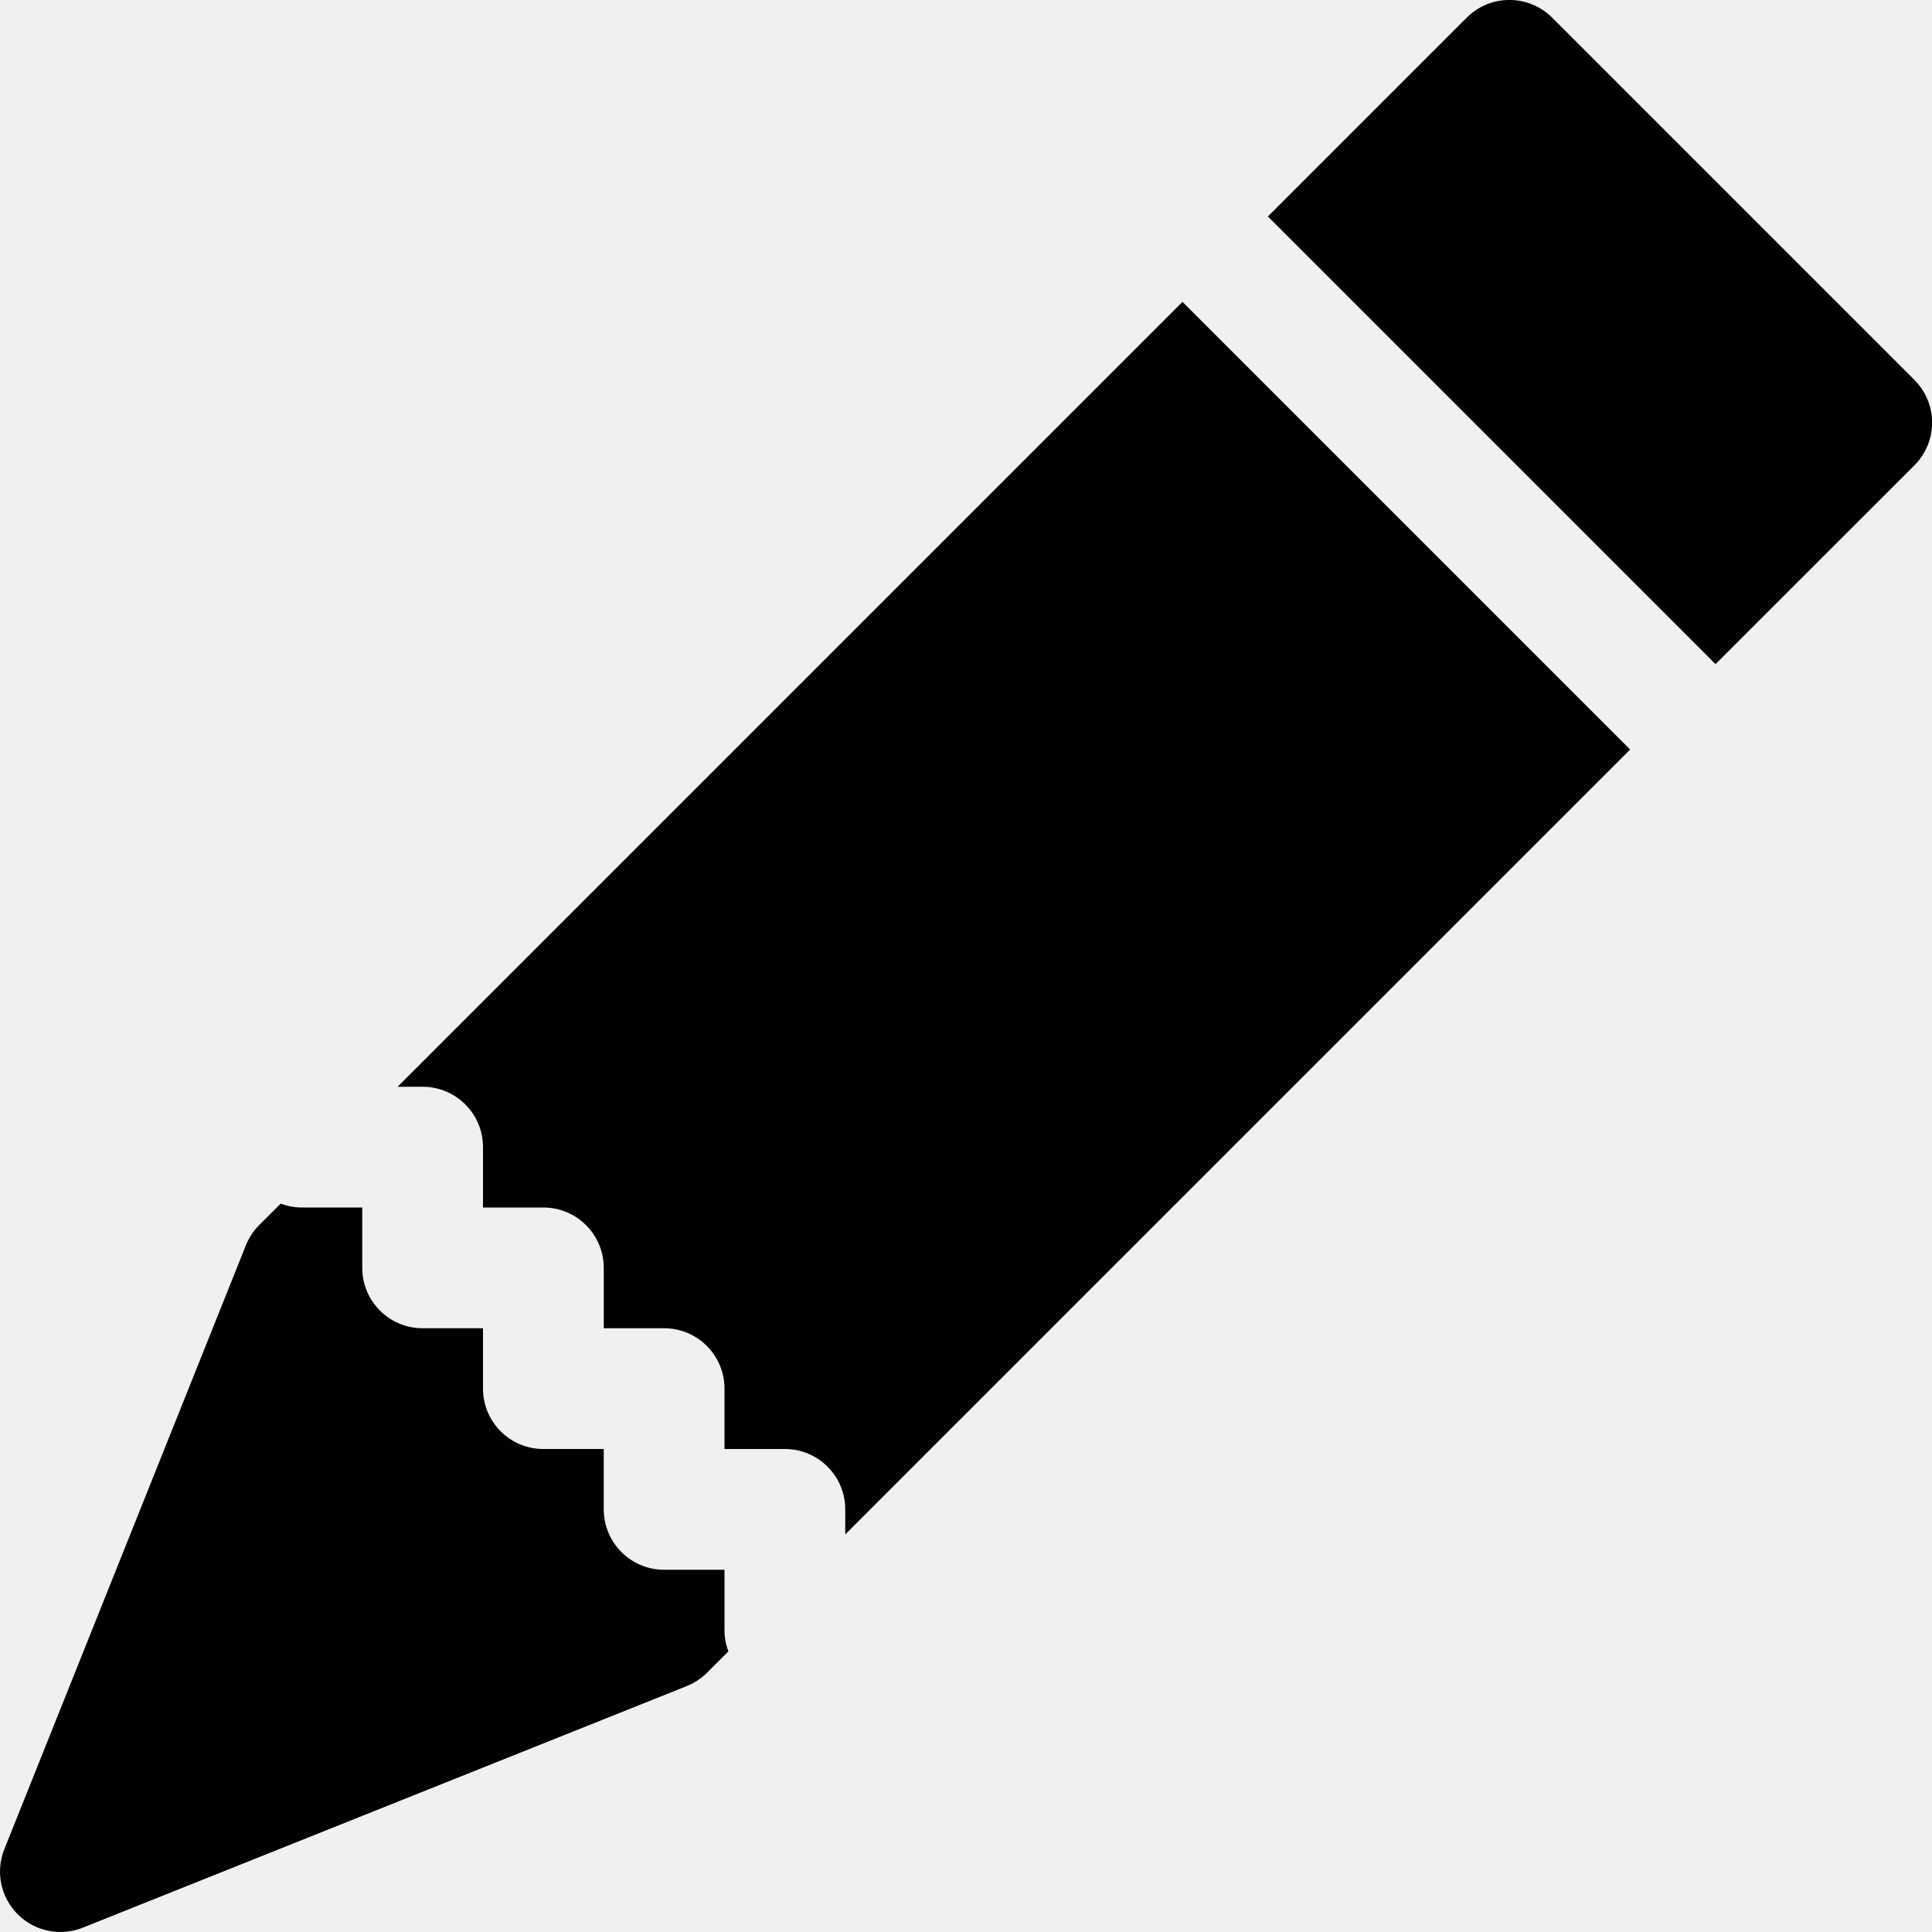
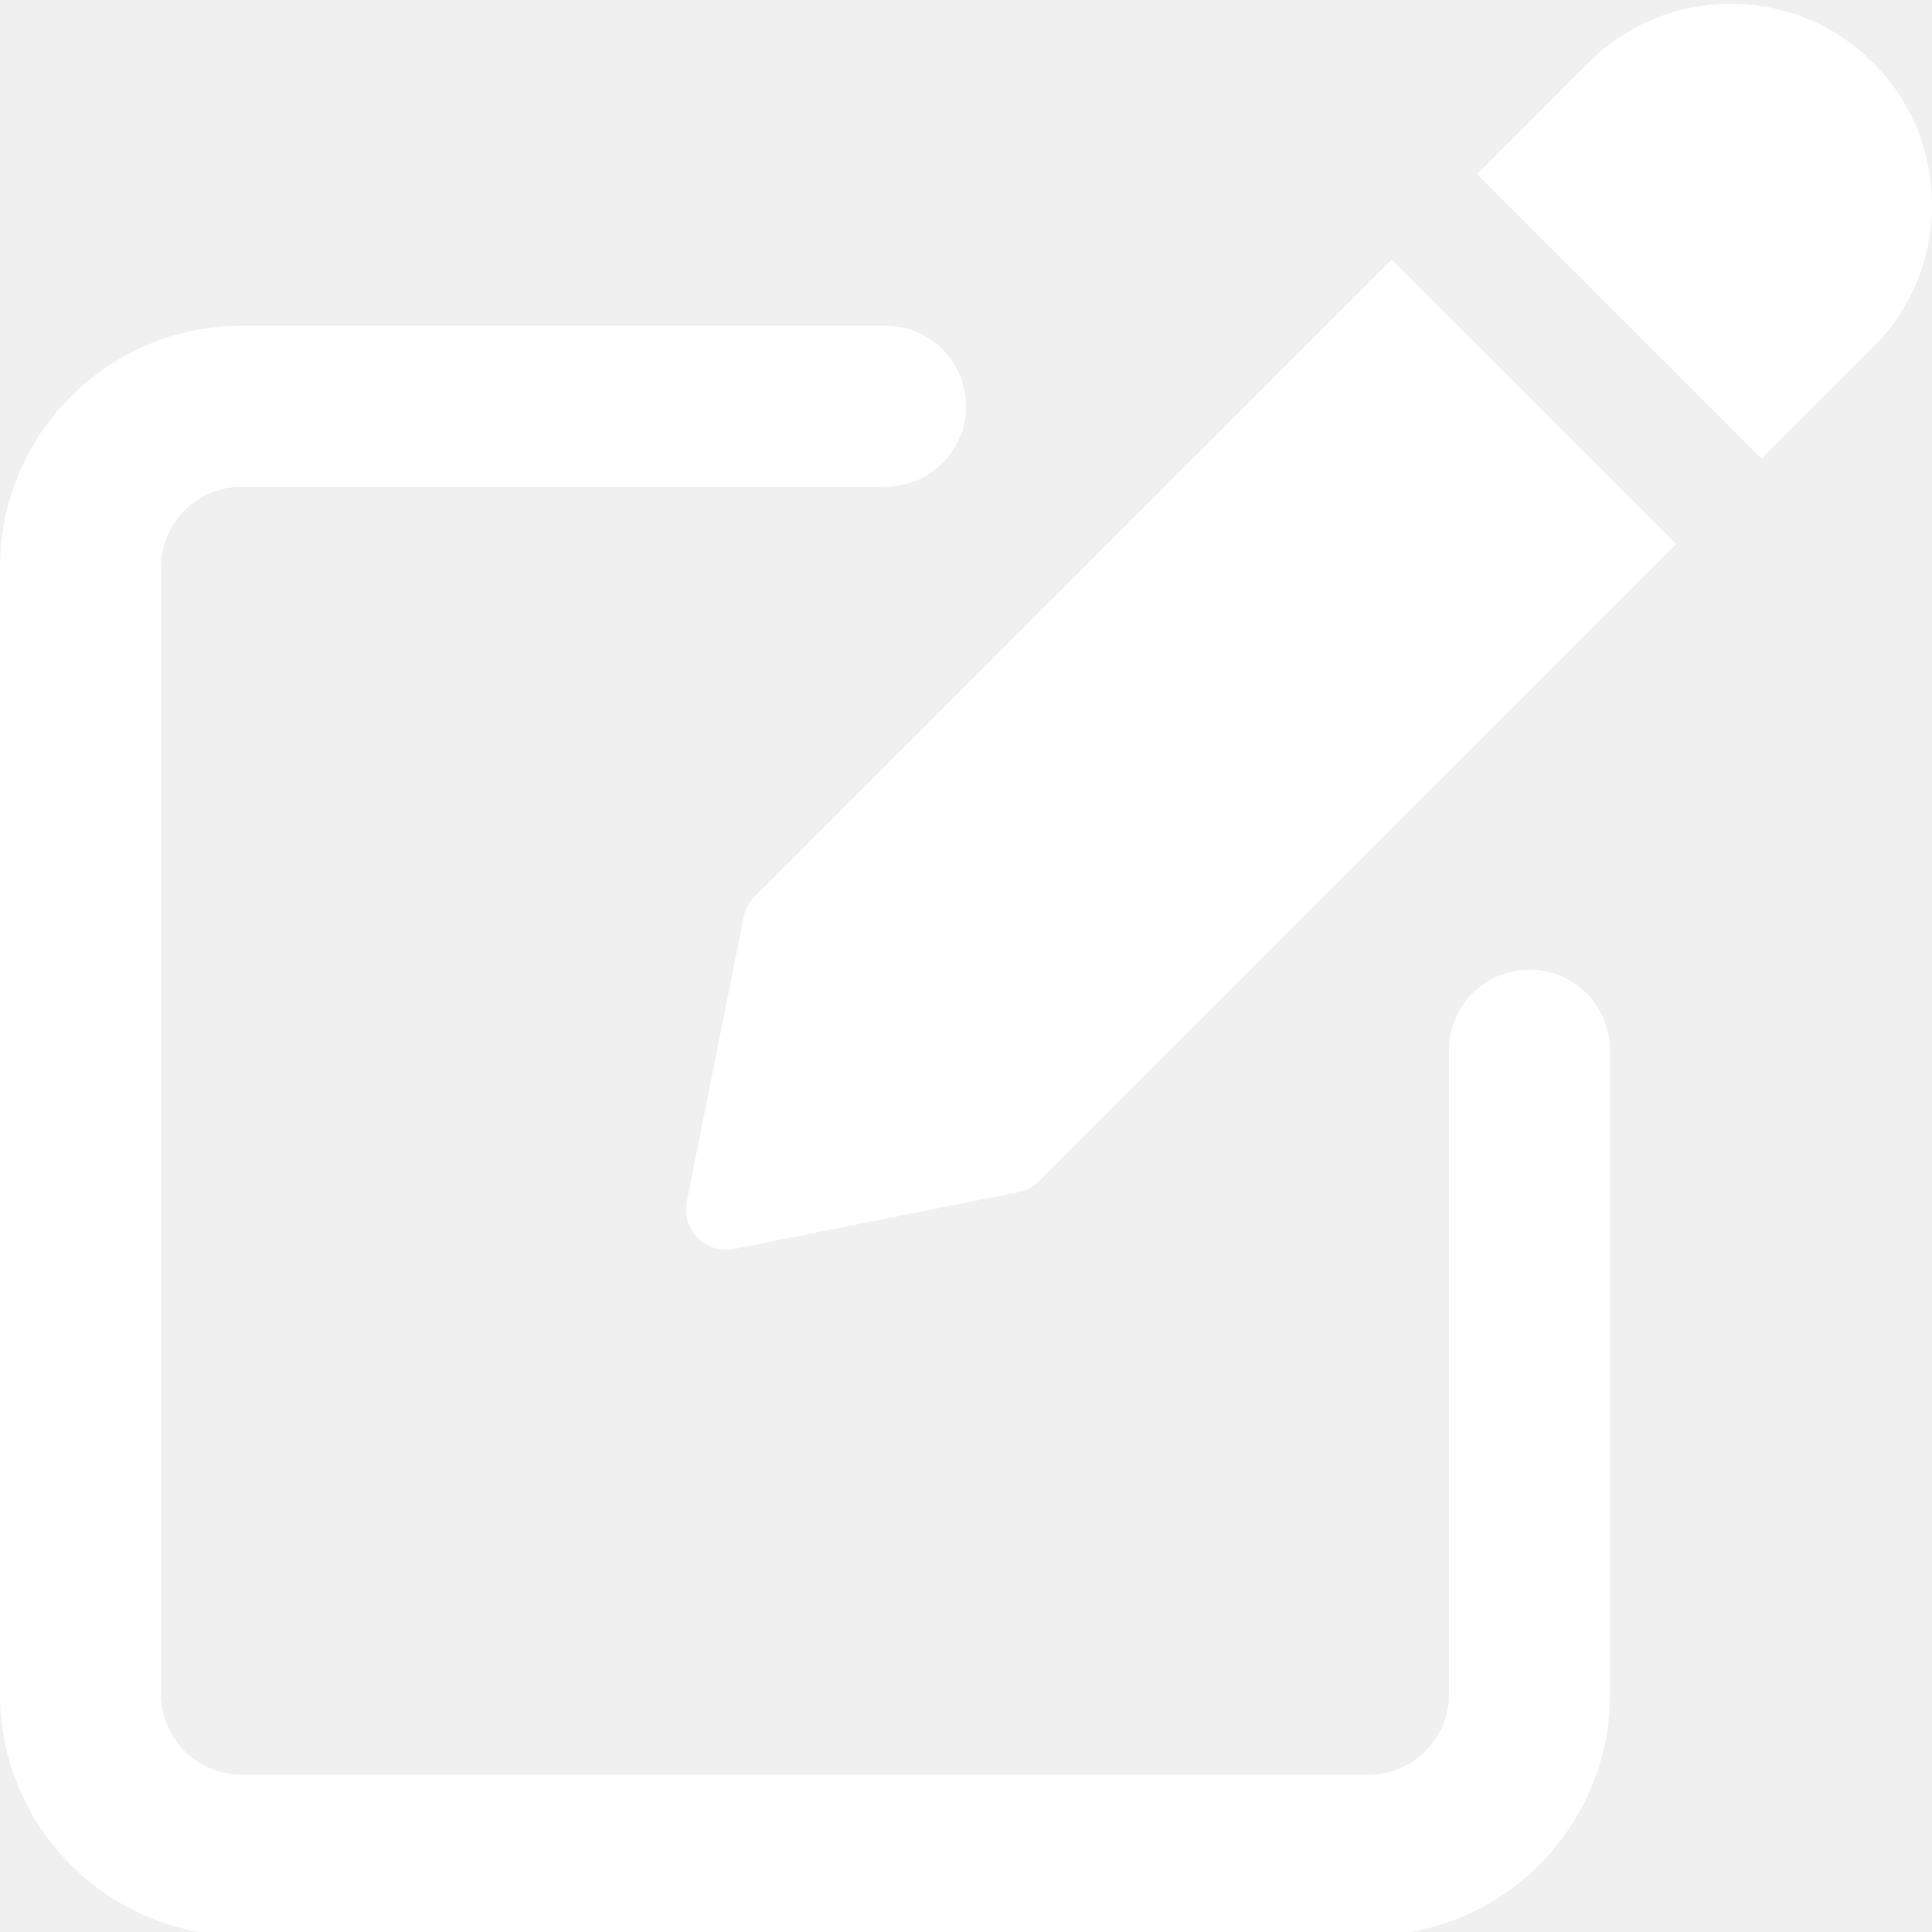
- <svg xmlns="http://www.w3.org/2000/svg" width="16" height="16" viewBox="0 0 16 16" fill="currentColor">
-   <path d="M12.854.146a.5.5 0 0 0-.707 0L10.5 1.793 14.207 5.5l1.647-1.646a.5.5 0 0 0 0-.708l-3-3zm.646 6.061L9.793 2.5 3.293 9H3.5a.5.5 0 0 1 .5.5v.5h.5a.5.5 0 0 1 .5.5v.5h.5a.5.5 0 0 1 .5.5v.5h.5a.5.5 0 0 1 .5.5v.207l6.5-6.5zm-7.468 7.468A.5.5 0 0 1 6 13.5V13h-.5a.5.5 0 0 1-.5-.5V12h-.5a.5.5 0 0 1-.5-.5V11h-.5a.5.5 0 0 1-.5-.5V10h-.5a.499.499 0 0 1-.175-.032l-.179.178a.5.5 0 0 0-.11.168l-2 5a.5.5 0 0 0 .65.65l5-2a.5.5 0 0 0 .168-.11l.178-.178z" />
+ <svg xmlns="http://www.w3.org/2000/svg" version="1.1" width="512" height="512" x="0" y="0" viewBox="0 0 512 511" style="enable-background:new 0 0 512 512" xml:space="preserve" class="">
+   <g>
+     <path d="M405.332 256.484c-11.797 0-21.332 9.559-21.332 21.332v170.668c0 11.754-9.559 21.332-21.332 21.332H64c-11.777 0-21.332-9.578-21.332-21.332V149.816c0-11.754 9.555-21.332 21.332-21.332h170.668c11.797 0 21.332-9.558 21.332-21.332 0-11.777-9.535-21.336-21.332-21.336H64c-35.285 0-64 28.715-64 64v298.668c0 35.286 28.715 64 64 64h298.668c35.285 0 64-28.714 64-64V277.816c0-11.796-9.54-21.332-21.336-21.332zm0 0" fill="#ffffff" opacity="1" data-original="#000000" class="" />
+     <path d="M200.02 237.05a10.793 10.793 0 0 0-2.922 5.438l-15.082 75.438c-.703 3.496.406 7.101 2.922 9.64a10.673 10.673 0 0 0 7.554 3.114c.68 0 1.387-.063 2.09-.211l75.414-15.082c2.09-.43 3.988-1.43 5.461-2.926l168.79-168.79-75.415-75.41zM496.383 16.102c-20.797-20.801-54.633-20.801-75.414 0l-29.524 29.523 75.414 75.414 29.524-29.527C506.453 81.465 512 68.066 512 53.816s-5.547-27.648-15.617-37.714zm0 0" fill="#ffffff" opacity="1" data-original="#000000" class="" />
+   </g>
</svg>
